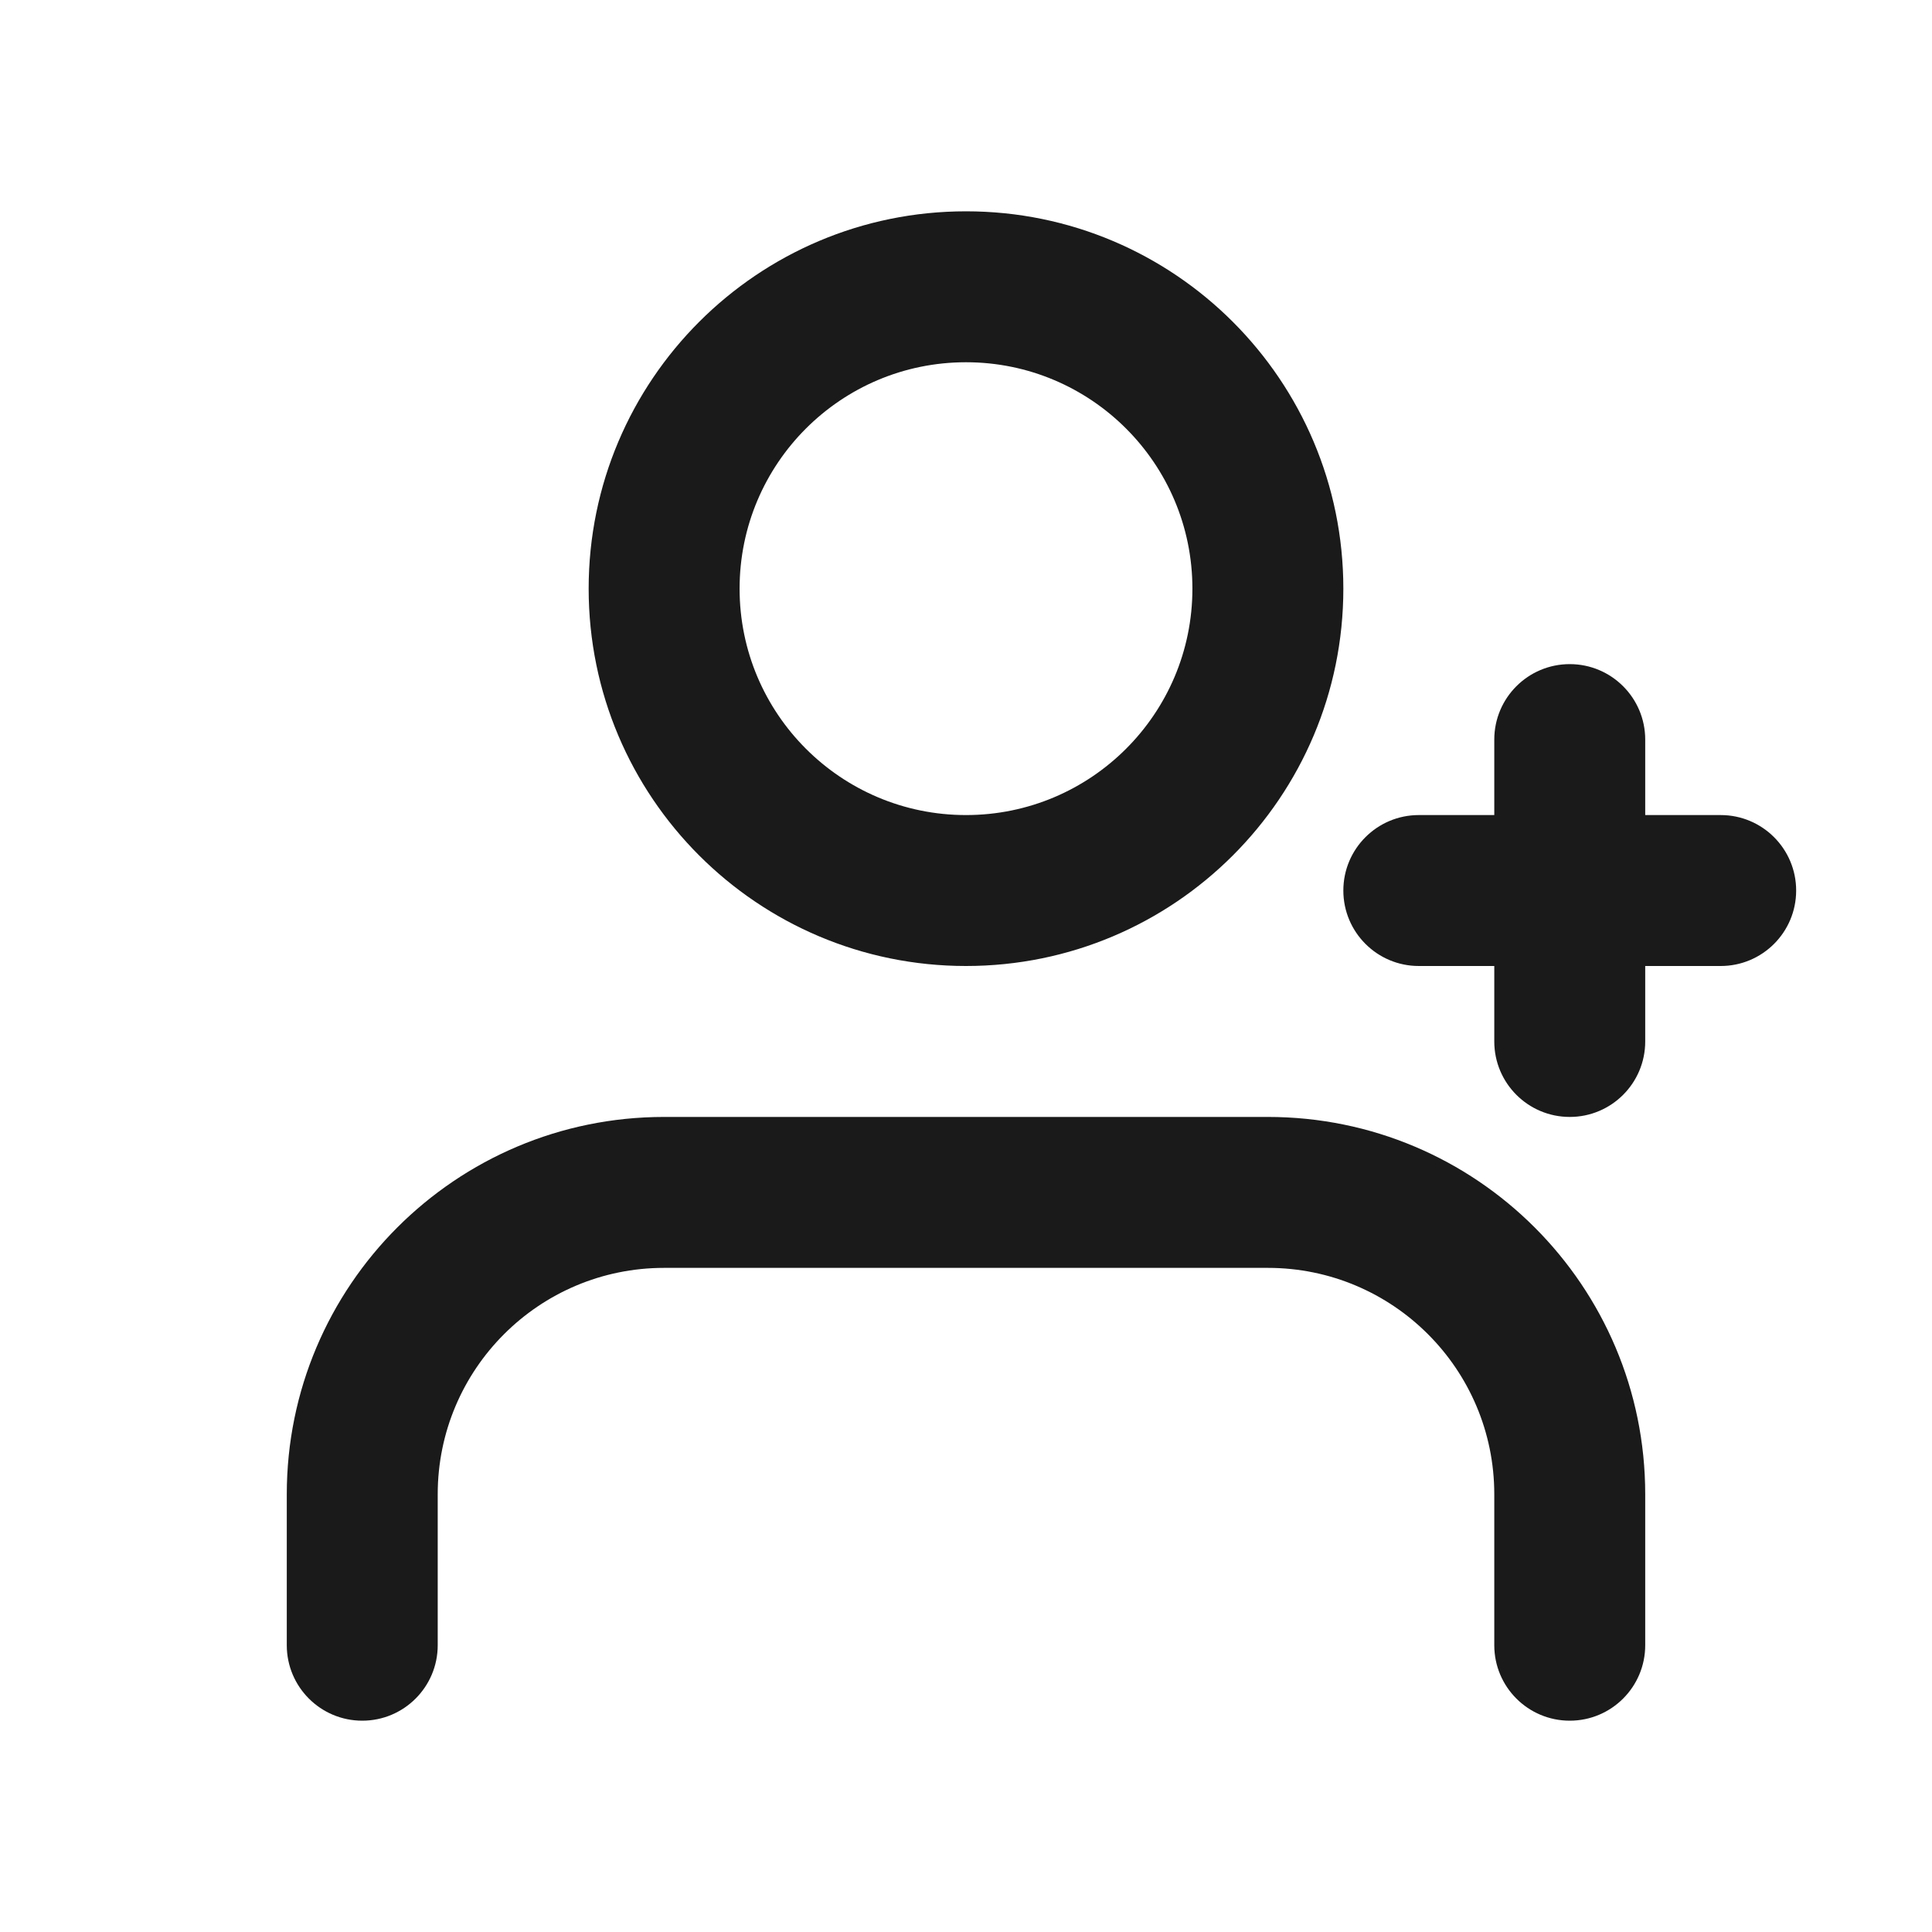
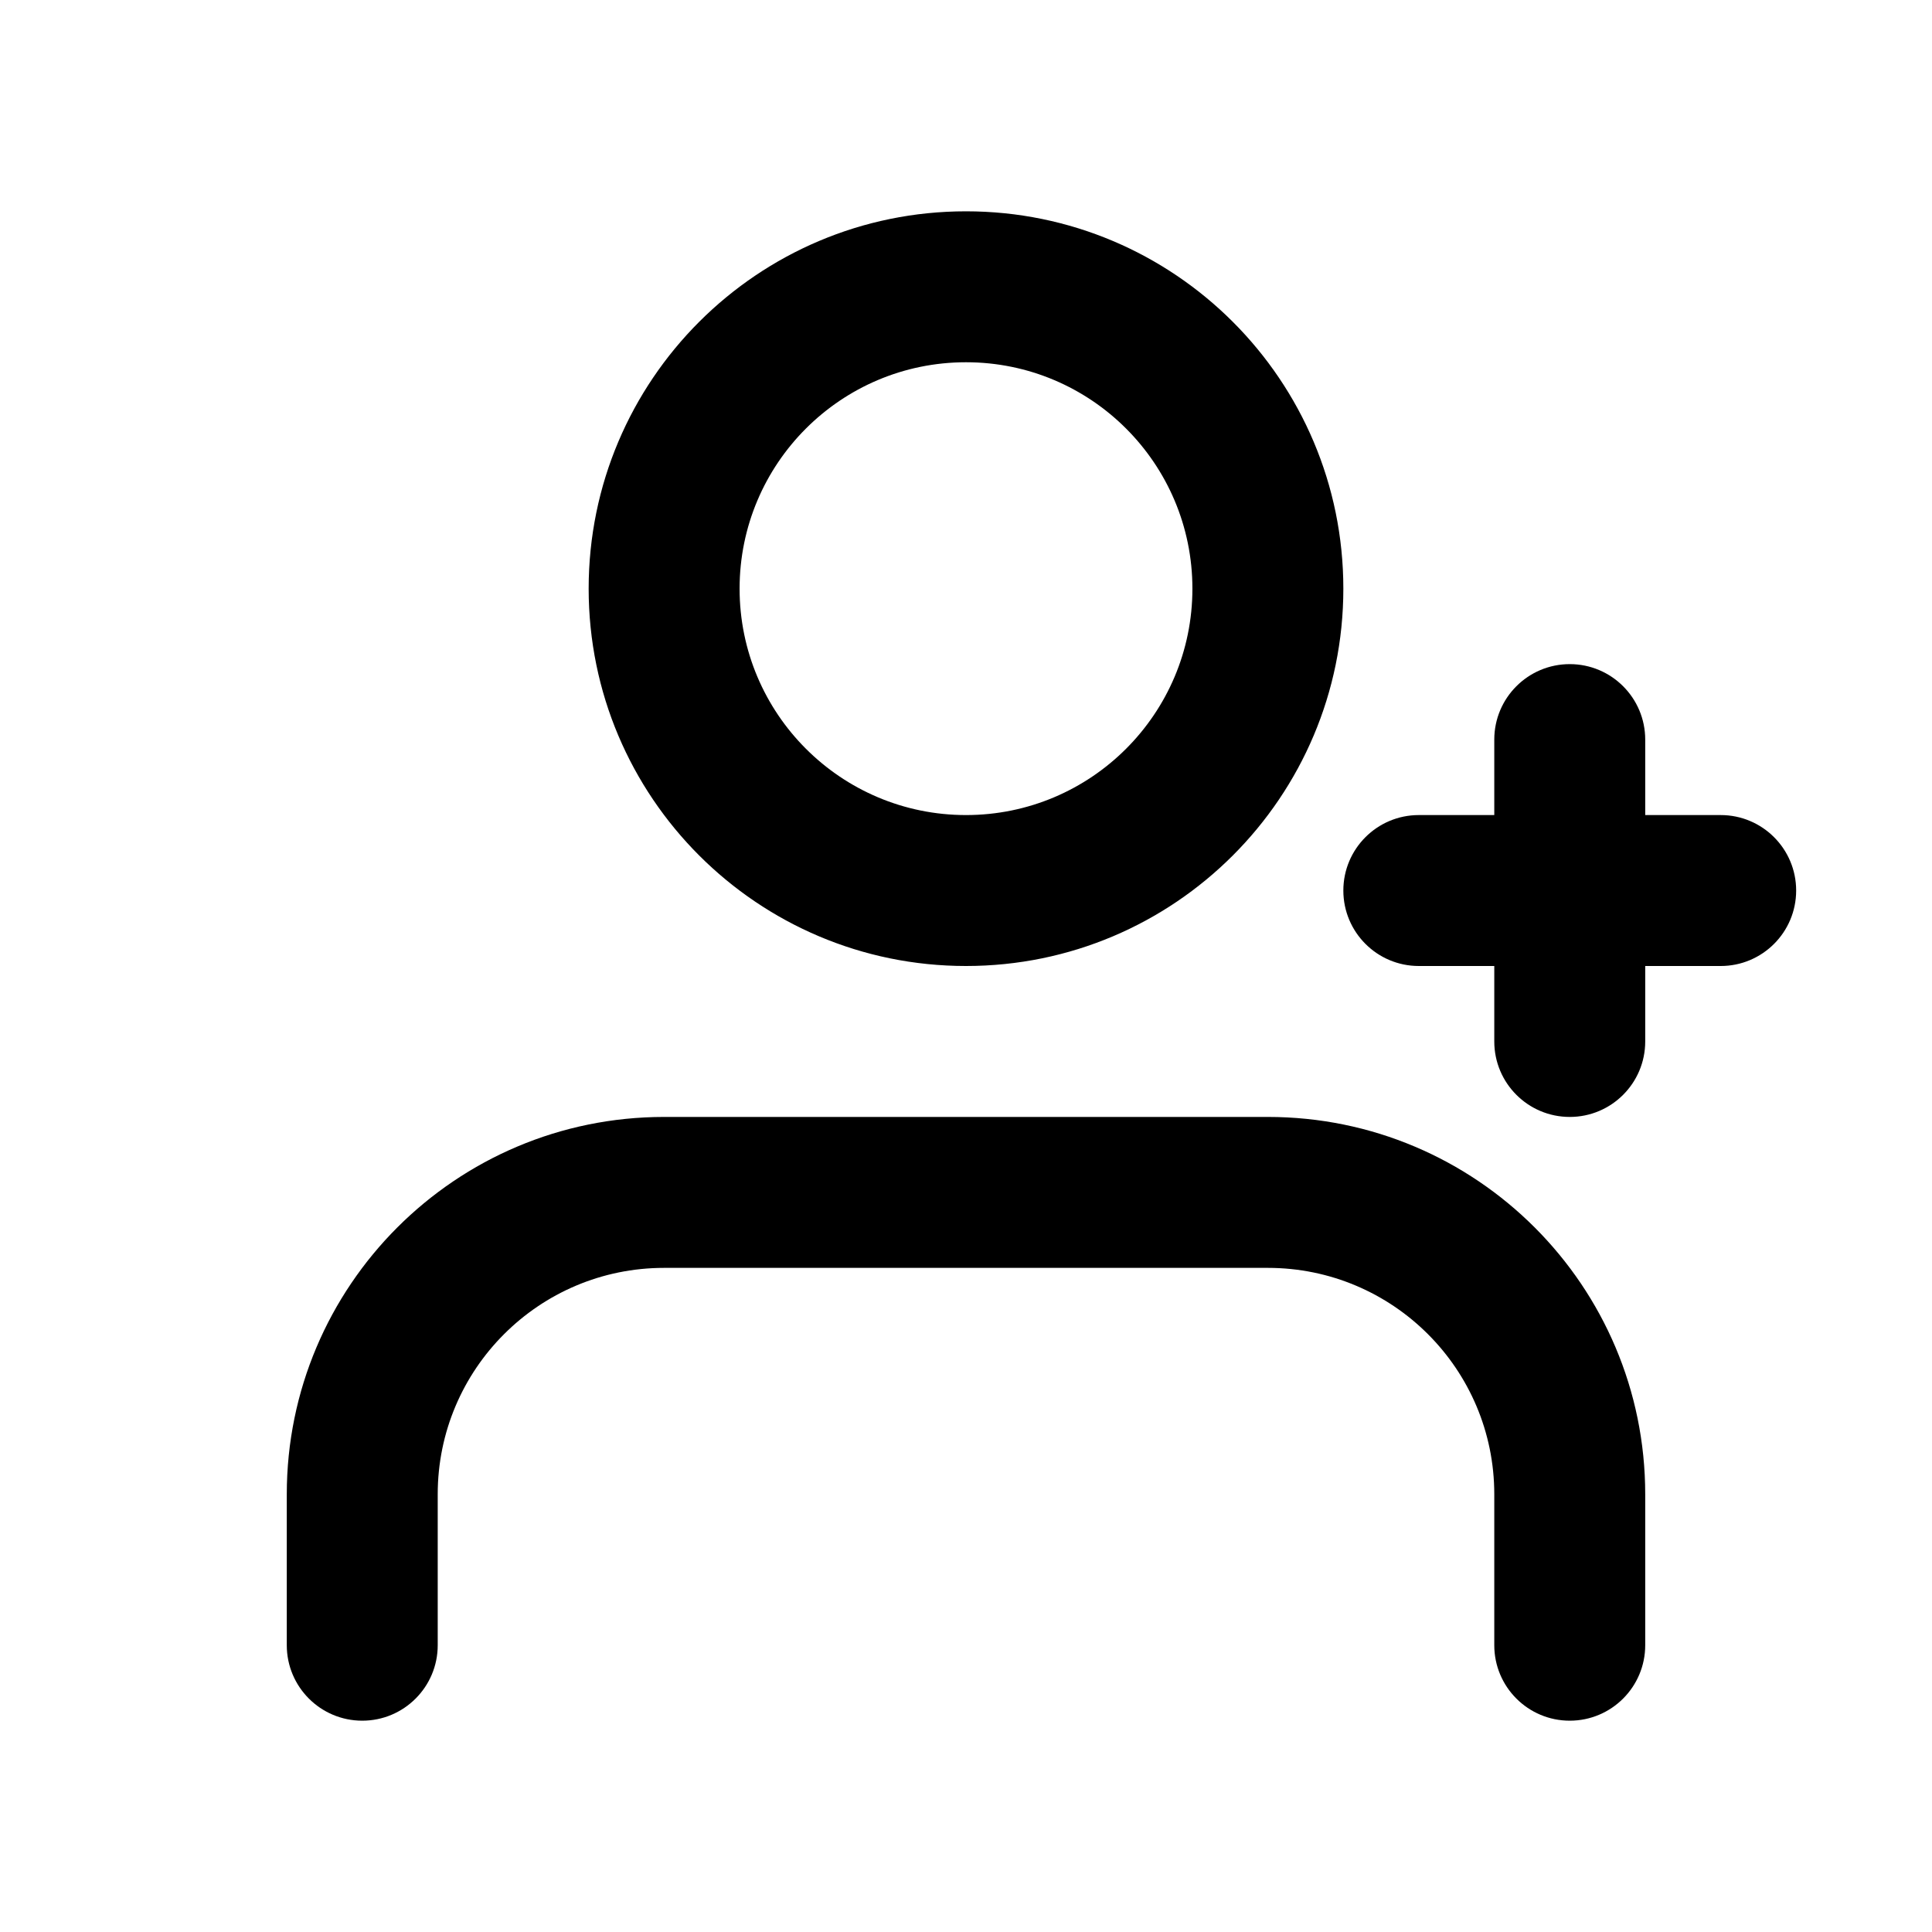
<svg xmlns="http://www.w3.org/2000/svg" viewBox="-0.5 -0.5 16 16" id="User-Add-Line--Streamline-Mingcute.svg" height="16" width="16">
  <g fill="none" fill-rule="evenodd">
    <path d="M15 0v15H0V0h15ZM7.871 14.536l-0.007 0.001 -0.044 0.022 -0.013 0.003 -0.009 -0.003 -0.044 -0.022c-0.006 -0.003 -0.012 -0.001 -0.015 0.003l-0.003 0.006 -0.011 0.268 0.003 0.013 0.006 0.008 0.065 0.046 0.009 0.003 0.007 -0.003 0.065 -0.046 0.007 -0.01 0.003 -0.011 -0.011 -0.267c-0.001 -0.006 -0.006 -0.011 -0.011 -0.011Zm0.166 -0.071 -0.008 0.001 -0.116 0.058 -0.006 0.006 -0.002 0.007 0.011 0.269 0.003 0.007 0.005 0.004 0.126 0.058c0.007 0.003 0.014 0 0.018 -0.005l0.003 -0.009 -0.021 -0.384c-0.002 -0.007 -0.006 -0.013 -0.013 -0.014Zm-0.447 0.001a0.014 0.014 0 0 0 -0.017 0.004l-0.004 0.009 -0.021 0.384c0 0.007 0.004 0.013 0.011 0.015l0.009 -0.001 0.126 -0.058 0.006 -0.005 0.003 -0.007 0.011 -0.269 -0.002 -0.007 -0.006 -0.006 -0.115 -0.057Z" stroke-width="1" />
-     <path fill="#1a1a1a" d="M10 8.75a3.125 3.125 0 0 1 3.125 3.125v1.25a0.625 0.625 0 1 1 -1.25 0v-1.25a1.875 1.875 0 0 0 -1.875 -1.875H5a1.875 1.875 0 0 0 -1.875 1.875v1.25a0.625 0.625 0 1 1 -1.25 0v-1.25a3.125 3.125 0 0 1 3.125 -3.125h5Zm2.5 -3.75a0.625 0.625 0 0 1 0.625 0.625v0.625h0.625a0.625 0.625 0 1 1 0 1.25h-0.625v0.625a0.625 0.625 0 1 1 -1.25 0v-0.625h-0.625a0.625 0.625 0 1 1 0 -1.25h0.625V5.625a0.625 0.625 0 0 1 0.625 -0.625Zm-5 -3.75a3.125 3.125 0 1 1 0 6.25 3.125 3.125 0 0 1 0 -6.25Zm0 1.25a1.875 1.875 0 1 0 0 3.75 1.875 1.875 0 0 0 0 -3.75Z" stroke-width="1" />
+     <path fill="#000000" d="M10 8.75a3.125 3.125 0 0 1 3.125 3.125v1.25a0.625 0.625 0 1 1 -1.25 0v-1.25a1.875 1.875 0 0 0 -1.875 -1.875H5a1.875 1.875 0 0 0 -1.875 1.875v1.25a0.625 0.625 0 1 1 -1.25 0v-1.25a3.125 3.125 0 0 1 3.125 -3.125h5Zm2.5 -3.75a0.625 0.625 0 0 1 0.625 0.625v0.625h0.625a0.625 0.625 0 1 1 0 1.25h-0.625v0.625a0.625 0.625 0 1 1 -1.25 0v-0.625h-0.625a0.625 0.625 0 1 1 0 -1.25h0.625V5.625a0.625 0.625 0 0 1 0.625 -0.625Zm-5 -3.75a3.125 3.125 0 1 1 0 6.25 3.125 3.125 0 0 1 0 -6.25Zm0 1.25a1.875 1.875 0 1 0 0 3.75 1.875 1.875 0 0 0 0 -3.75Z" stroke-width="1" />
  </g>
</svg>
